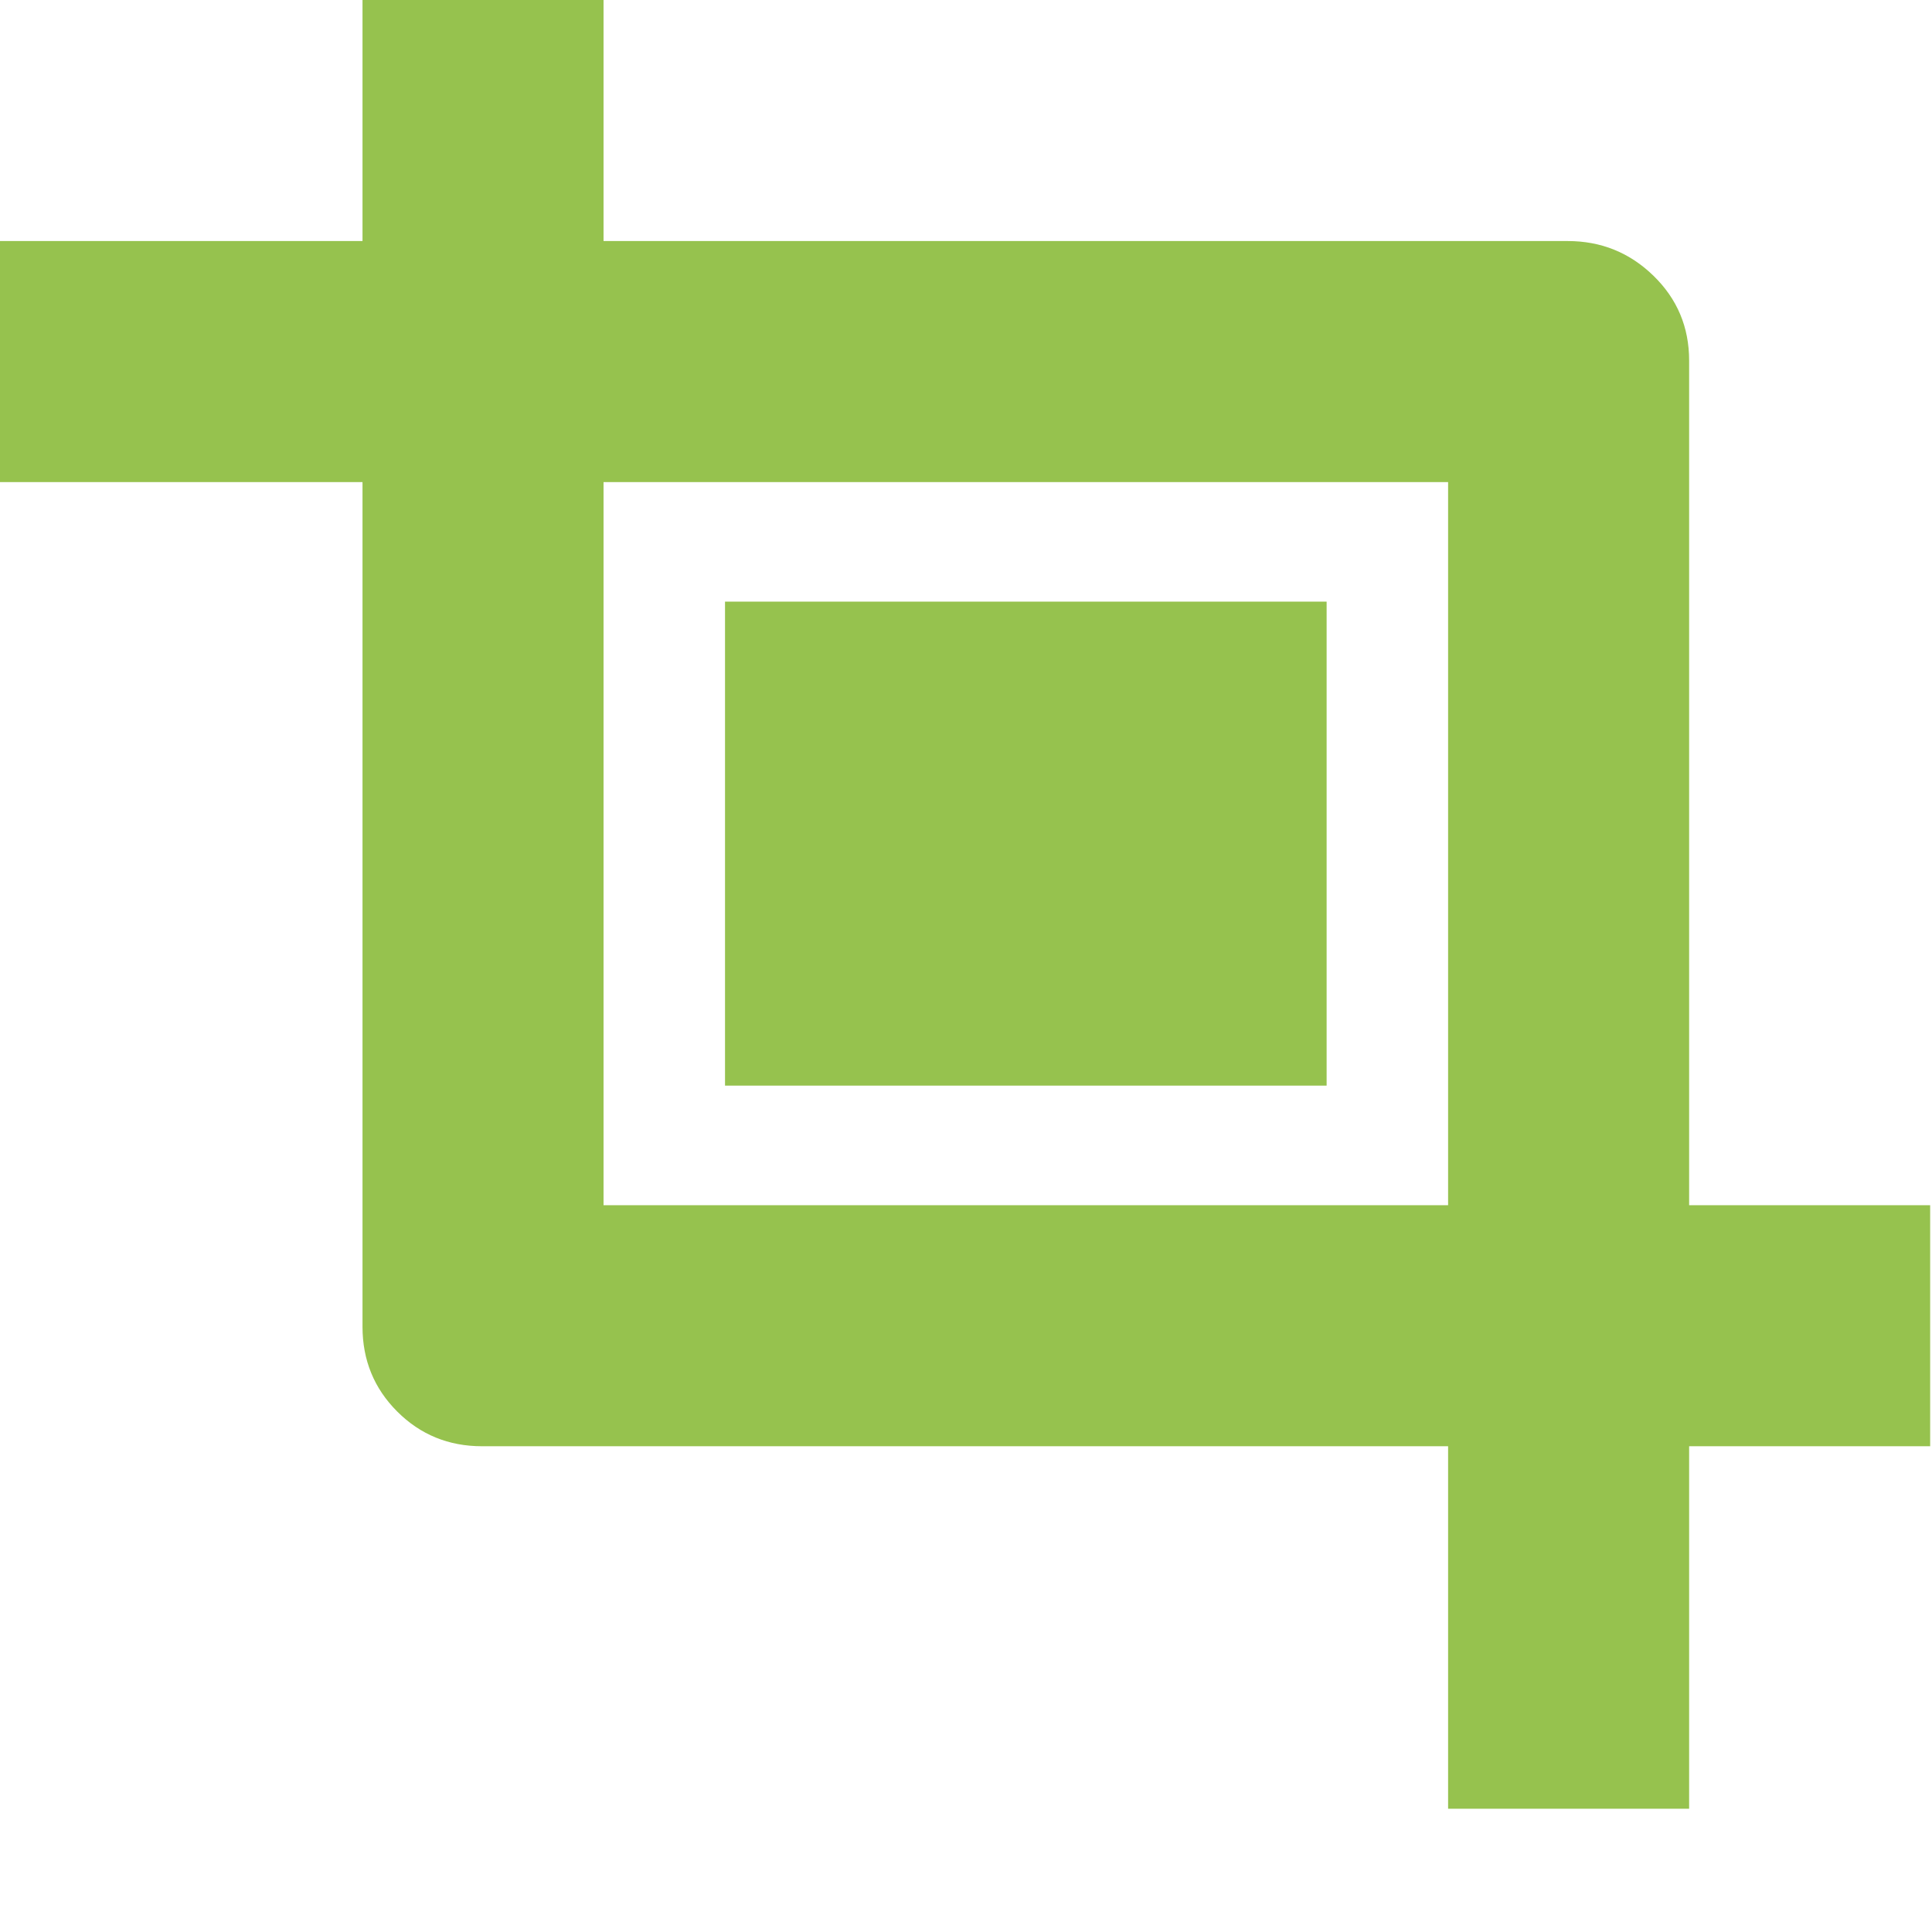
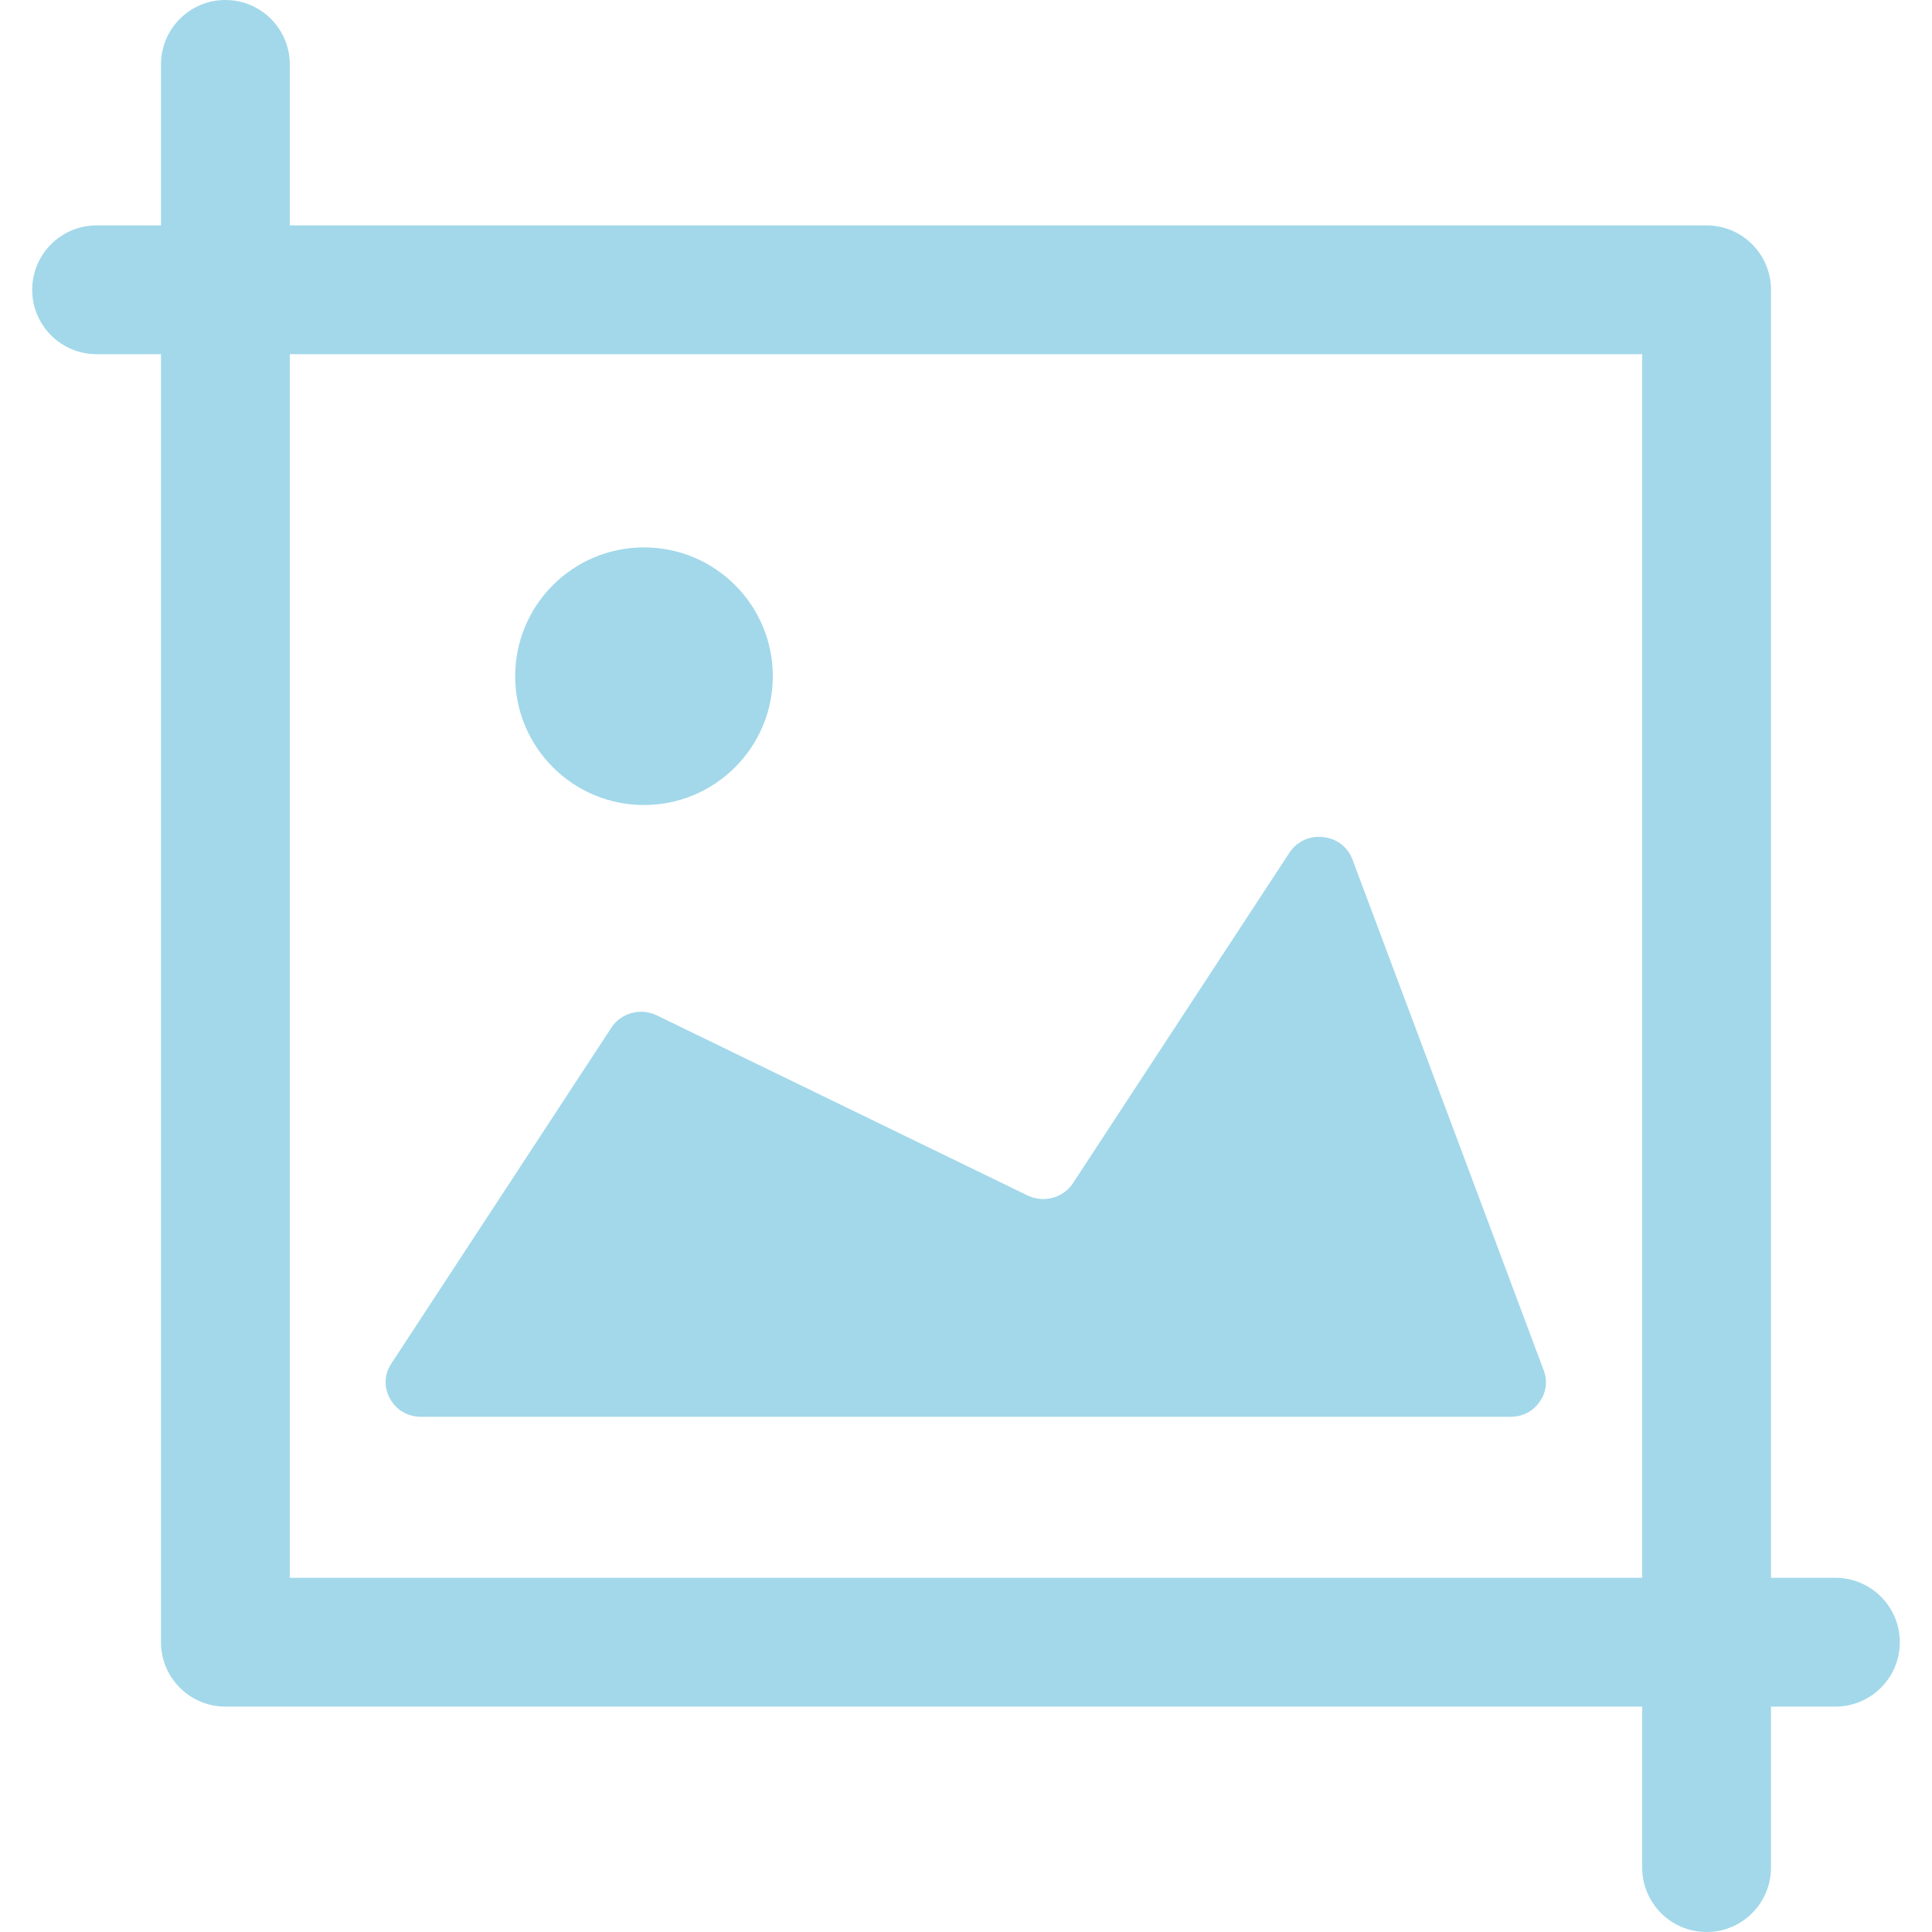
- <svg xmlns="http://www.w3.org/2000/svg" t="1712651108415" class="icon" viewBox="0 0 1026 1024" version="1.1" p-id="5227" data-spm-anchor-id="a313x.search_index.0.i0.12803a8139nvfe" width="64.125" height="64">
-   <path d="M1025.024 640l0 128-128 0 0 192.512-128 0 0-192.512-513.024 0q-26.624 0-45.056-18.432t-18.432-45.056l0-448.512-192.512 0 0-128 192.512 0 0-128 128 0 0 128 512 0q26.624 0 45.568 18.432t18.944 45.056l0 448.512 128 0zM769.024 256l-448.512 0 0 384 448.512 0 0-384zM704.512 576.512l-319.488 0 0-257.024 319.488 0 0 257.024z" p-id="5228" fill="#96c24e" />
+ <svg xmlns="http://www.w3.org/2000/svg" t="1713168101499" class="icon" viewBox="0 0 1024 1024" version="1.1" p-id="5006" width="128" height="128">
+   <path d="M972.8 836.267h-34.133V153.6c0-18.842-15.292-34.133-34.134-34.133H153.6V34.133C153.6 15.292 138.308 0 119.467 0S85.333 15.292 85.333 34.133v85.334H51.2c-18.842 0-34.133 15.291-34.133 34.133s15.291 34.133 34.133 34.133h34.133V870.4c0 18.842 15.292 34.133 34.134 34.133H870.4v85.334c0 18.841 15.292 34.133 34.133 34.133s34.134-15.292 34.134-34.133v-85.334H972.8c18.842 0 34.133-15.291 34.133-34.133s-15.291-34.133-34.133-34.133z m-819.2 0V187.733h716.8v648.534H153.6z" p-id="5007" fill="#A2D8EA" />
+   <path d="M273.067 358.4a4 4 0 1 0 136.533 0 4 4 0 1 0-136.533 0z m545.126 367.906L716.851 455.595c-2.526-6.725-8.294-11.145-15.599-11.93-7.287-0.785-13.892 2.321-17.869 8.346L568.747 627.029c-5.223 7.953-15.531 10.752-24.2 6.554l-196.353-95.386c-8.653-4.198-18.978-1.416-24.183 6.537l-116.6 177.988c-3.806 5.82-4.045 12.647-0.648 18.705s9.438 9.506 16.503 9.506H800.58c6.332 0 11.742-2.747 15.377-7.833 3.618-5.086 4.404-10.991 2.236-16.794z" p-id="5008" fill="#A2D8EA" />
</svg>
